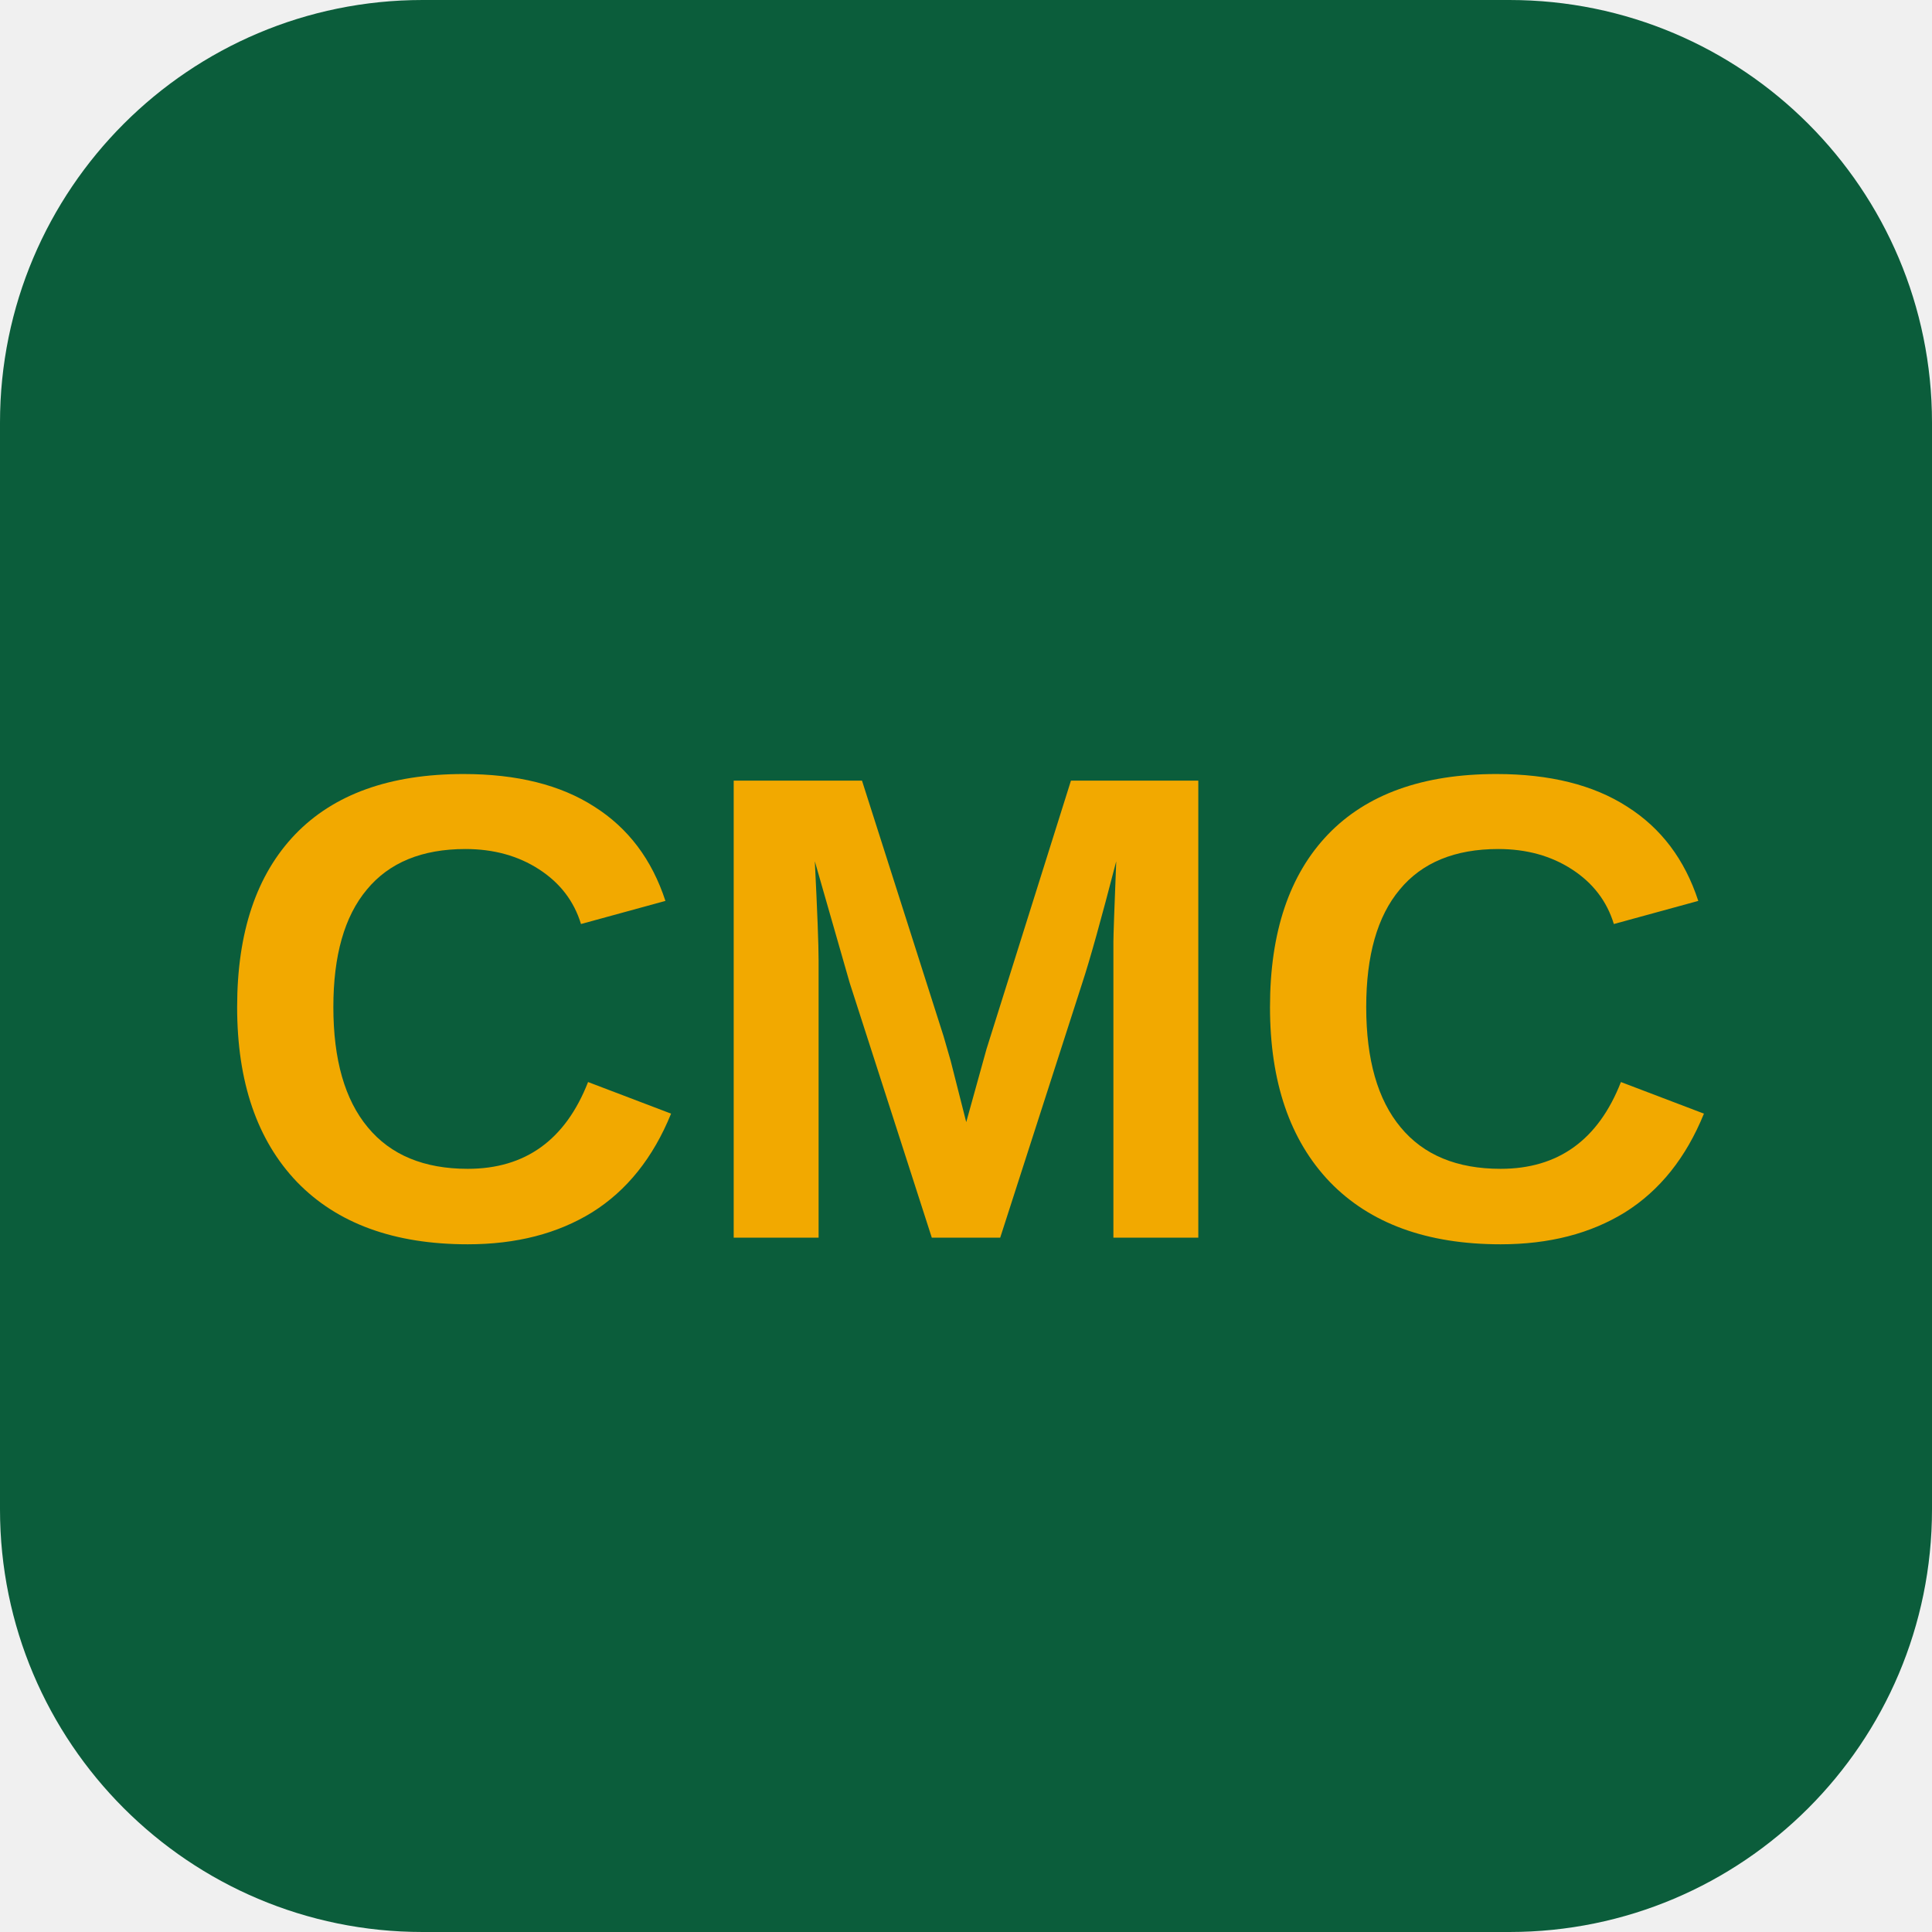
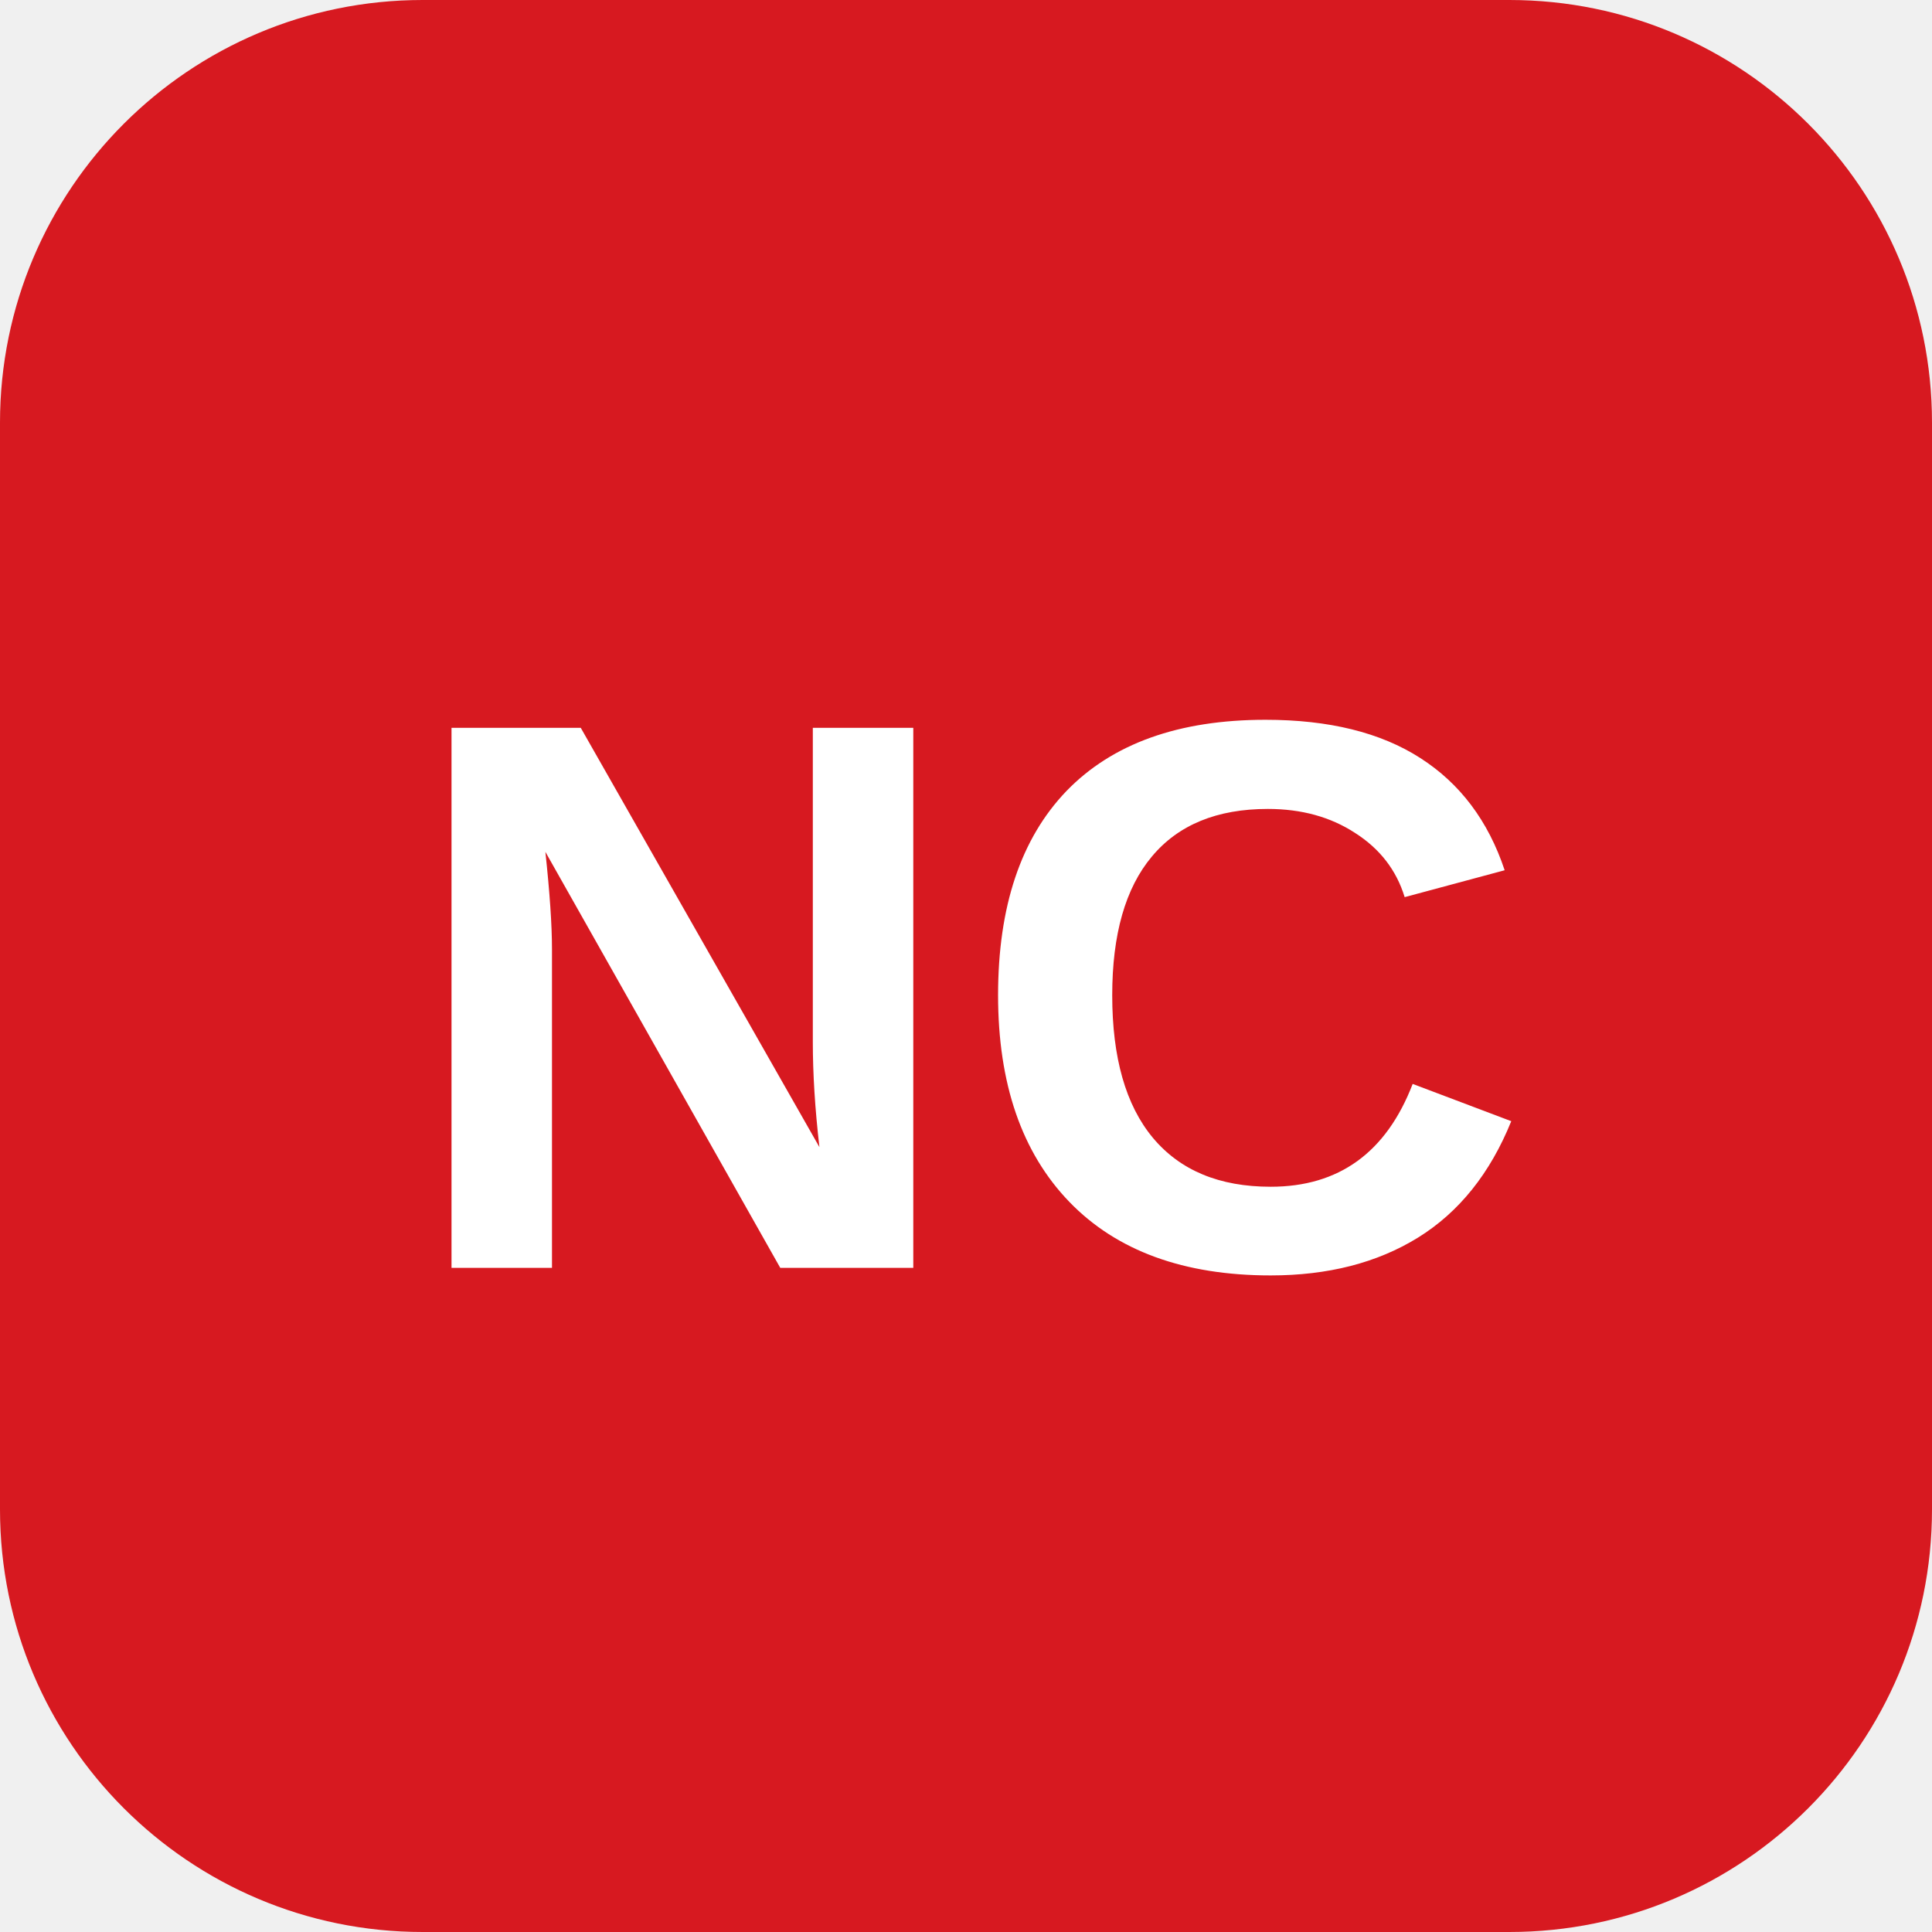
<svg xmlns="http://www.w3.org/2000/svg" viewBox="0 0 64 64">
-   <rect width="64" height="64" rx="14" fill="#0b5d3b" />
-   <text x="32" y="41" font-family="Arial, sans-serif" font-size="22" font-weight="700" fill="#f2a900" text-anchor="middle">CMC</text>
+   <rect width="64" height="64" rx="14" fill="#d71920" />
+   <text x="32" y="42" font-family="Arial, sans-serif" font-size="26" font-weight="700" fill="#fff" text-anchor="middle">NC</text>
</svg>
